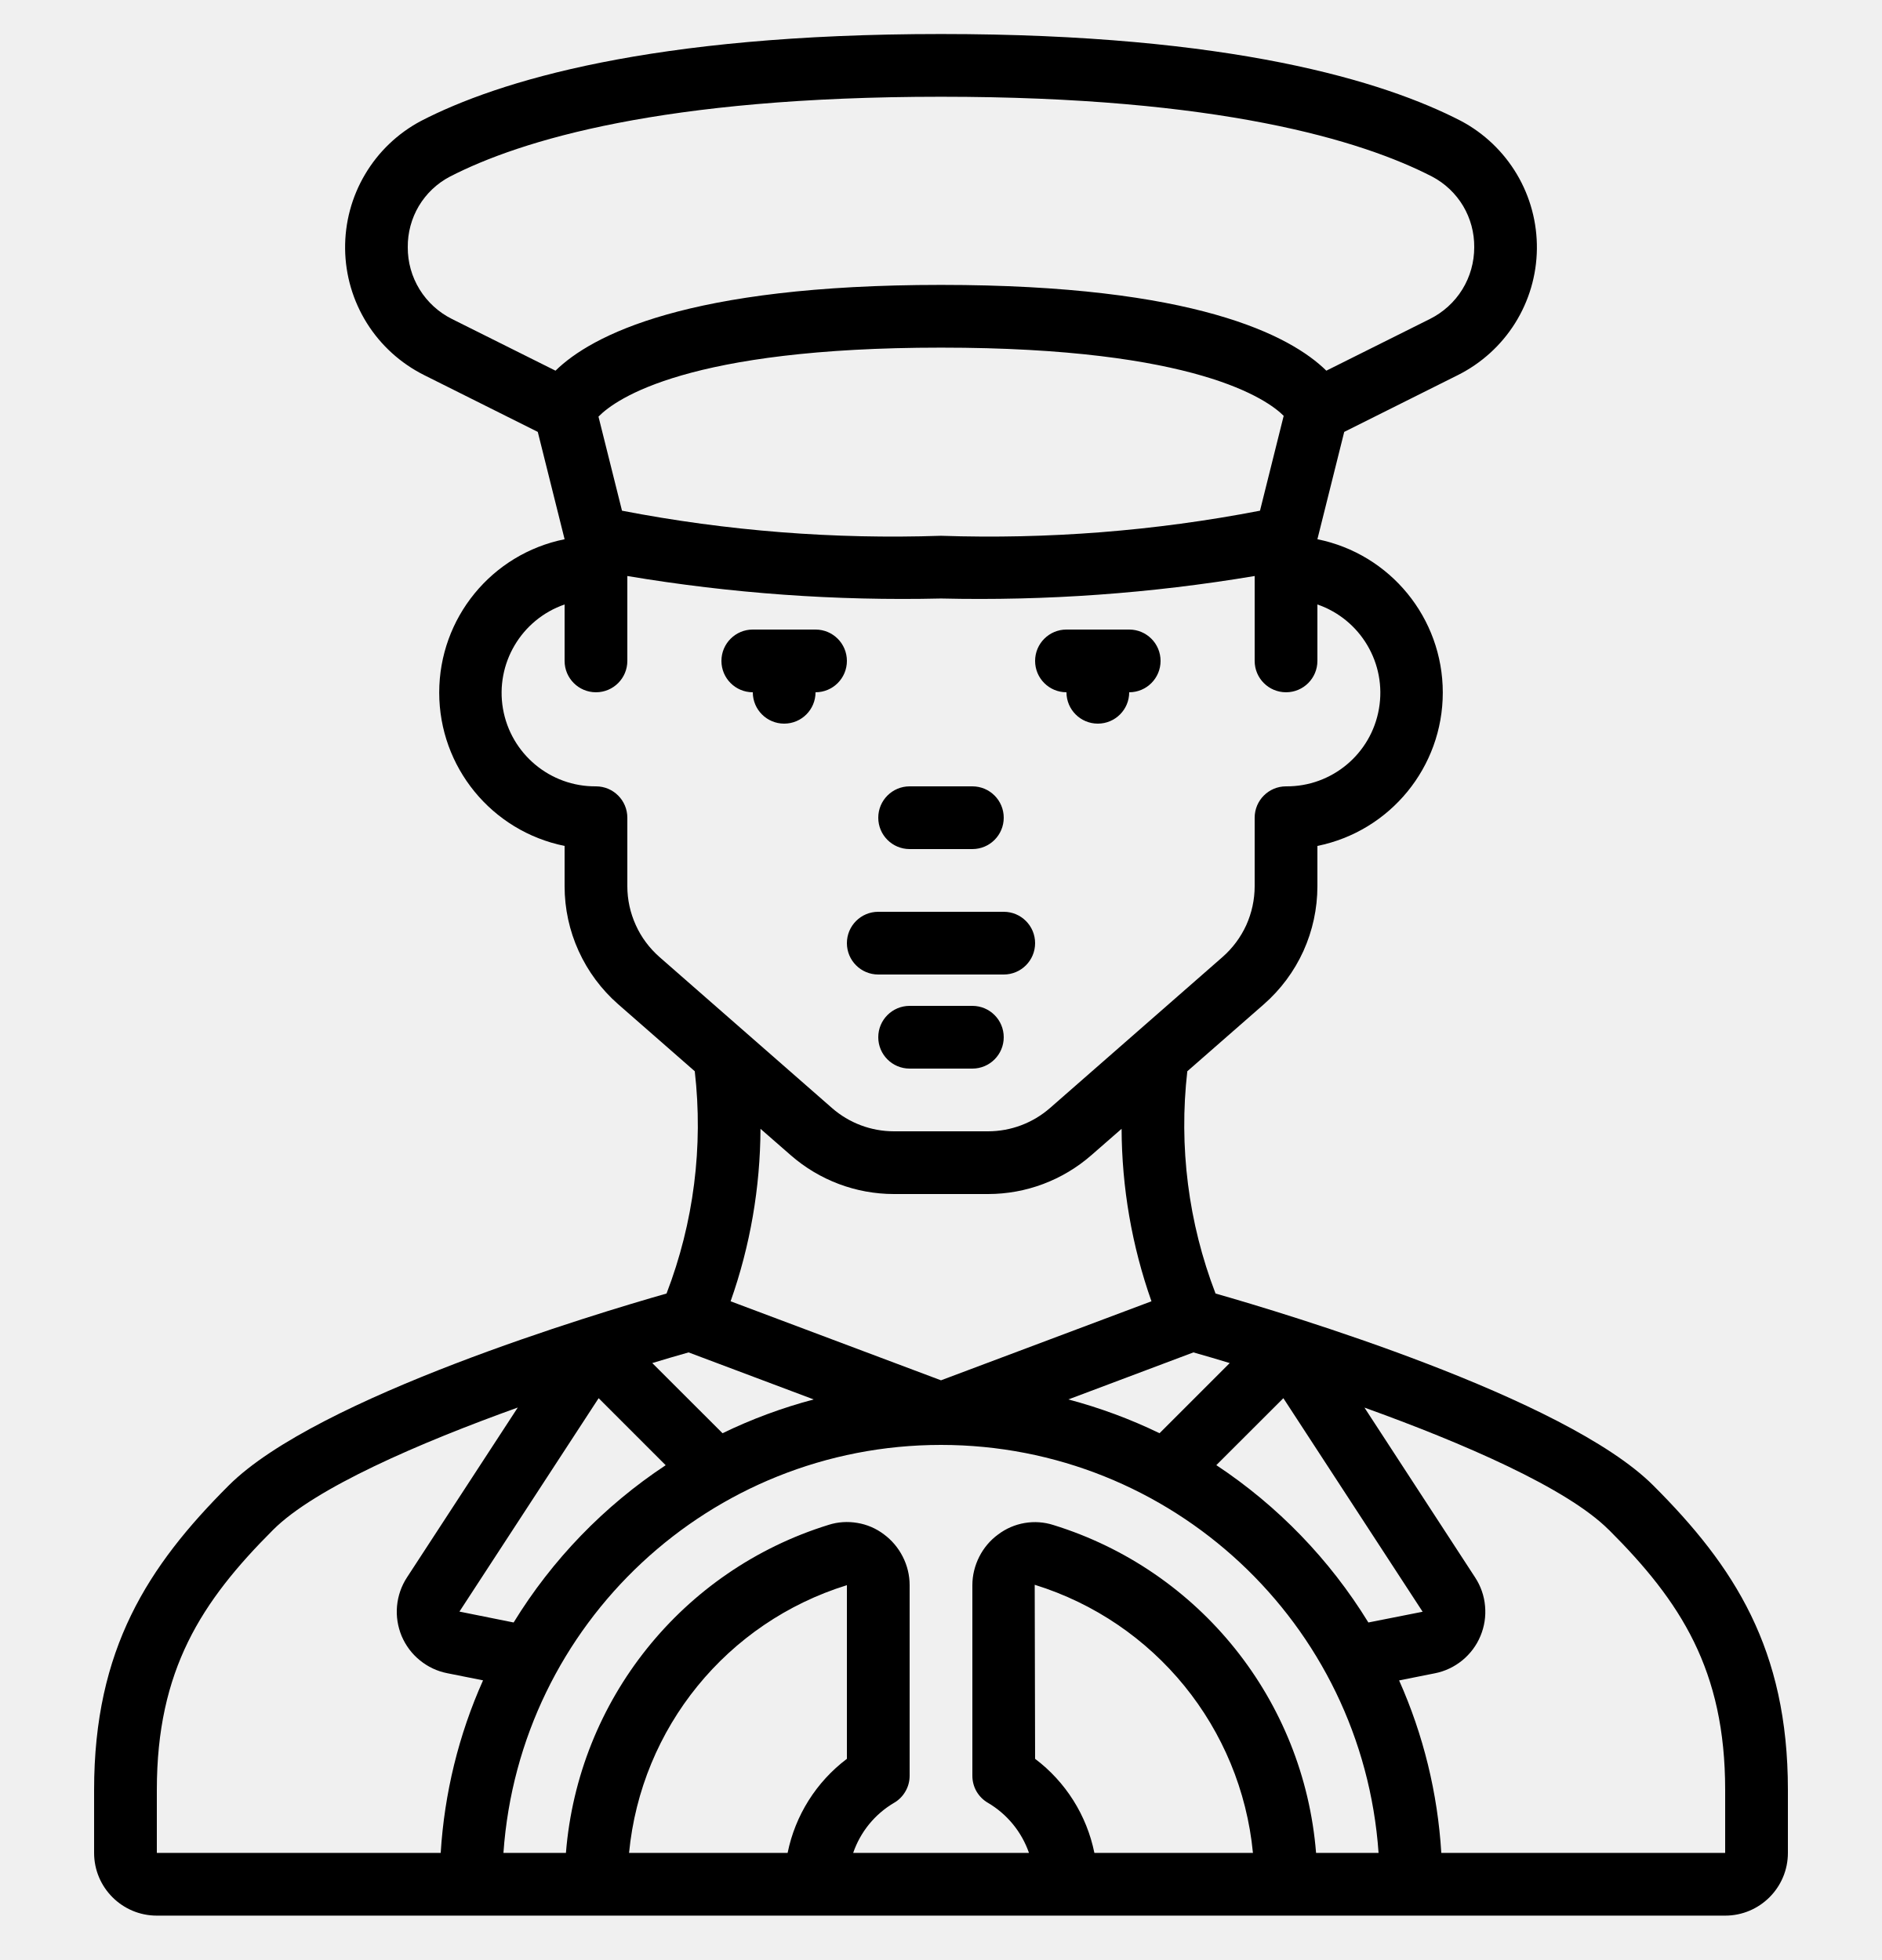
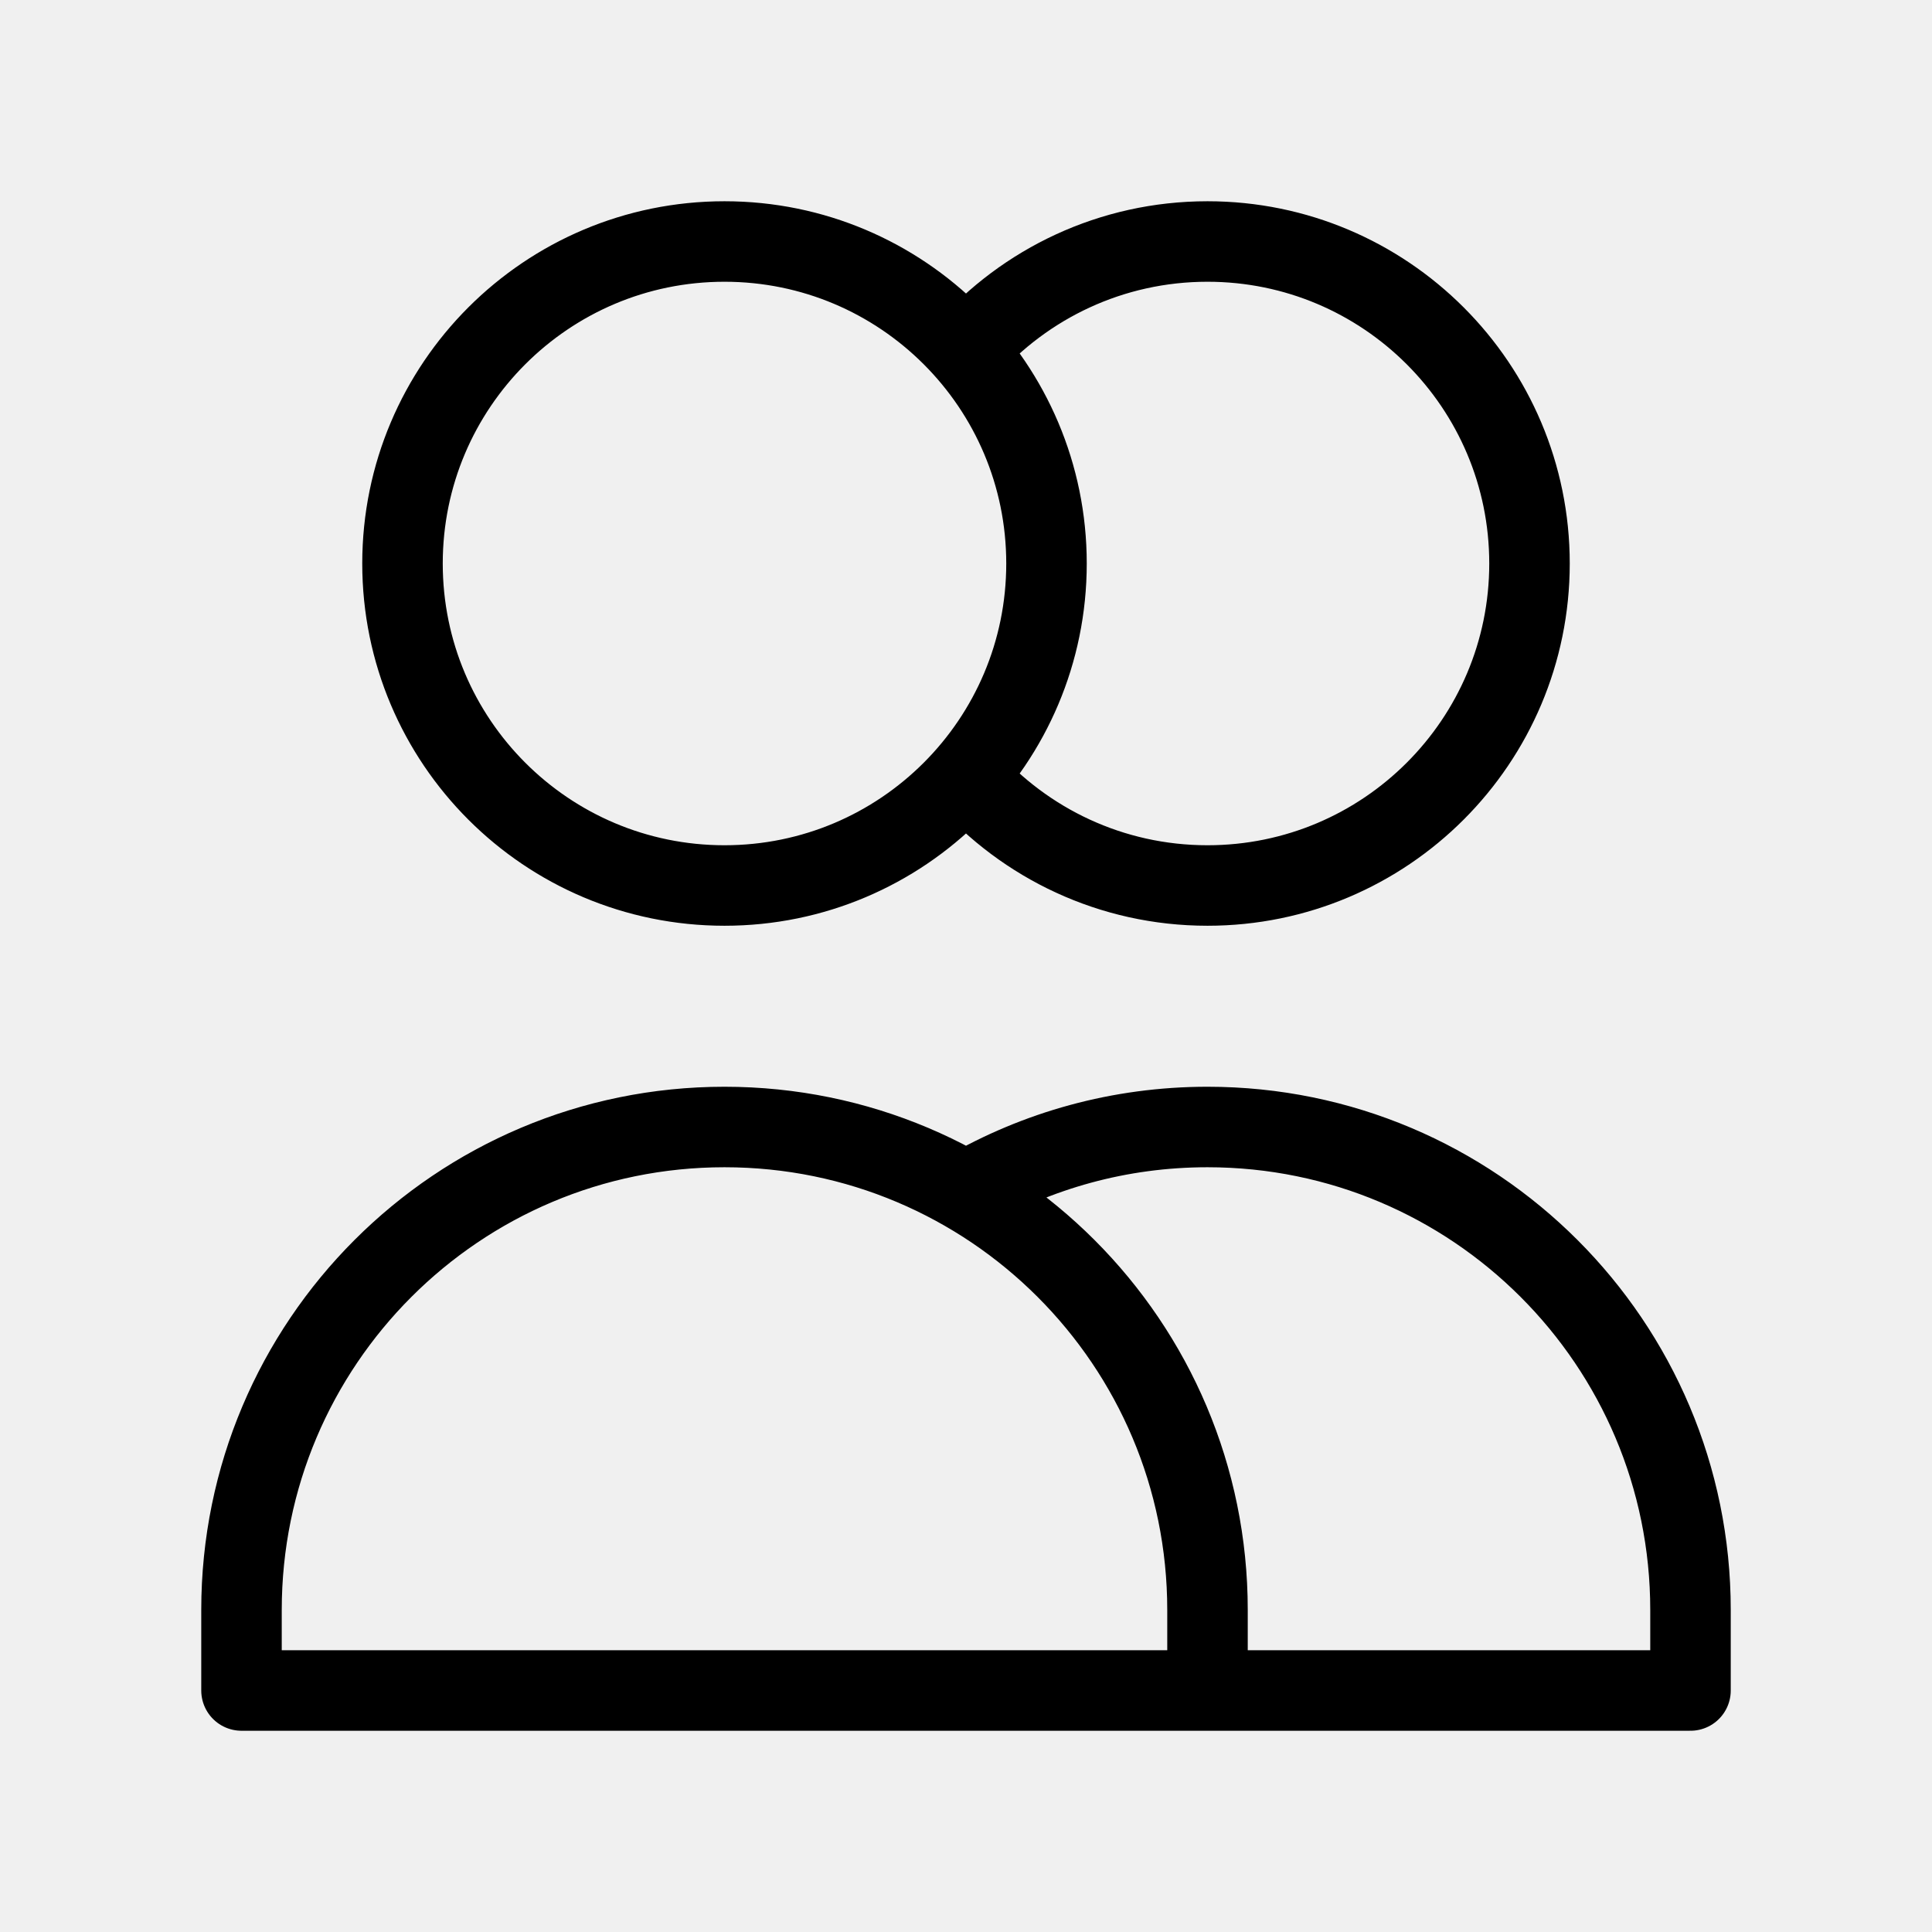
- <svg xmlns="http://www.w3.org/2000/svg" width="24" height="25" viewBox="0 0 24 25" fill="none">
-   <g clip-path="url(#clip0_607_1953)">
-     <path fill-rule="evenodd" clip-rule="evenodd" d="M11.2 12.43H12.8C13.021 12.43 13.2 12.251 13.2 12.03C13.2 11.809 13.021 11.63 12.8 11.63H11.2C10.979 11.63 10.8 11.809 10.8 12.03C10.8 12.251 10.979 12.43 11.2 12.43ZM12.4 12.83H11.6C11.379 12.83 11.2 13.009 11.2 13.23C11.2 13.451 11.379 13.63 11.6 13.63H12.4C12.621 13.63 12.8 13.451 12.8 13.23C12.8 13.009 12.621 12.83 12.4 12.83ZM10.8 8.43C10.8 8.209 10.621 8.03 10.4 8.03H9.6C9.379 8.03 9.2 8.209 9.2 8.43C9.2 8.651 9.379 8.83 9.6 8.83C9.6 9.051 9.779 9.23 10 9.23C10.221 9.23 10.4 9.051 10.4 8.83C10.621 8.83 10.8 8.651 10.8 8.43ZM13.6 8.83C13.6 9.051 13.779 9.23 14 9.23C14.221 9.23 14.4 9.051 14.4 8.83C14.621 8.83 14.8 8.651 14.8 8.43C14.8 8.209 14.621 8.03 14.4 8.03H13.6C13.379 8.03 13.2 8.209 13.2 8.43C13.2 8.651 13.379 8.83 13.6 8.83ZM11.6 10.83H12.4C12.621 10.83 12.8 10.651 12.8 10.43C12.8 10.209 12.621 10.03 12.4 10.03H11.6C11.379 10.03 11.2 10.209 11.2 10.43C11.2 10.651 11.379 10.83 11.6 10.83Z" fill="black" />
-     <path d="M2.917 18.947C1.886 19.977 1.2 21.034 1.2 22.83V23.634C1.2 24.075 1.558 24.434 2 24.434H22C22.442 24.434 22.8 24.075 22.8 23.634V22.83C22.8 21.032 22.114 19.977 21.083 18.947C19.957 17.822 16.385 16.751 15.501 16.499C15.154 15.597 15.031 14.624 15.141 13.664L16.118 12.809C16.332 12.621 16.504 12.39 16.622 12.13C16.739 11.871 16.8 11.589 16.8 11.304V10.79C17.73 10.601 18.399 9.783 18.399 8.834C18.399 7.884 17.73 7.066 16.8 6.878L17.142 5.509L18.59 4.785C18.89 4.635 19.143 4.406 19.321 4.122C19.499 3.838 19.595 3.511 19.599 3.176C19.603 2.841 19.515 2.511 19.344 2.223C19.173 1.935 18.926 1.699 18.63 1.542C17.65 1.036 15.704 0.434 12 0.434C8.296 0.434 6.35 1.036 5.37 1.542C5.074 1.699 4.827 1.934 4.656 2.223C4.485 2.511 4.397 2.841 4.401 3.176C4.405 3.511 4.501 3.838 4.679 4.122C4.857 4.406 5.11 4.635 5.41 4.785L6.858 5.509L7.2 6.878C6.269 7.066 5.601 7.884 5.601 8.834C5.601 9.783 6.269 10.601 7.2 10.79V11.304C7.2 11.589 7.261 11.871 7.379 12.13C7.497 12.39 7.669 12.621 7.883 12.809L8.86 13.664C8.97 14.624 8.847 15.597 8.5 16.499C7.615 16.751 4.043 17.822 2.917 18.947ZM5.62 23.634H2V22.83C2 21.302 2.567 20.428 3.483 19.513C4.016 18.98 5.344 18.406 6.603 17.953L5.19 20.12C5.118 20.23 5.075 20.355 5.063 20.486C5.051 20.616 5.072 20.747 5.122 20.868C5.173 20.988 5.252 21.095 5.354 21.177C5.455 21.26 5.575 21.317 5.704 21.342L6.16 21.433C5.849 22.128 5.667 22.874 5.62 23.634ZM7.634 17.834L8.489 18.689C7.704 19.208 7.042 19.893 6.55 20.695L5.859 20.556L7.634 17.834ZM10.8 22.434C10.41 22.728 10.141 23.155 10.044 23.634H8.022C8.175 22.039 9.27 20.693 10.8 20.219V22.434ZM13.956 23.634C13.859 23.155 13.59 22.728 13.2 22.434L13.195 20.214C14.727 20.689 15.824 22.037 15.978 23.634H13.956ZM16.783 23.634C16.627 21.686 15.3 20.03 13.434 19.452C13.316 19.414 13.19 19.405 13.067 19.426C12.944 19.447 12.828 19.497 12.729 19.572C12.627 19.646 12.545 19.744 12.488 19.856C12.431 19.969 12.4 20.093 12.4 20.219V22.65C12.4 22.72 12.418 22.789 12.453 22.85C12.489 22.911 12.539 22.961 12.6 22.996C12.844 23.14 13.029 23.366 13.122 23.634H10.88C10.972 23.366 11.156 23.14 11.4 22.996C11.461 22.961 11.511 22.911 11.546 22.85C11.582 22.789 11.6 22.72 11.6 22.65V20.219C11.6 20.093 11.57 19.968 11.512 19.855C11.455 19.743 11.373 19.645 11.271 19.57C11.172 19.495 11.056 19.445 10.933 19.425C10.81 19.404 10.684 19.412 10.566 19.45C8.699 20.028 7.373 21.685 7.217 23.634H6.42C6.625 20.703 9.062 18.43 12 18.43C14.938 18.43 17.375 20.703 17.58 23.634L16.783 23.634ZM9.317 16.598C9.567 15.891 9.695 15.147 9.698 14.398L10.084 14.735C10.449 15.054 10.916 15.23 11.4 15.23H12.6C13.084 15.23 13.552 15.054 13.917 14.735L14.303 14.398C14.306 15.147 14.434 15.891 14.684 16.598L12 17.606L9.317 16.598ZM20.517 19.513C21.433 20.428 22 21.302 22 22.83V23.634H18.38C18.334 22.874 18.152 22.129 17.842 21.434L18.298 21.343C18.426 21.318 18.546 21.261 18.648 21.178C18.749 21.095 18.829 20.989 18.879 20.868C18.93 20.747 18.95 20.616 18.938 20.486C18.927 20.355 18.883 20.23 18.811 20.12L17.4 17.954C18.656 18.406 19.984 18.98 20.517 19.514L20.517 19.513ZM18.142 20.558L17.45 20.695C16.958 19.893 16.296 19.208 15.511 18.688L16.366 17.834L18.142 20.558ZM15.219 17.25C15.374 17.294 15.528 17.339 15.682 17.386L14.787 18.281C14.414 18.1 14.024 17.956 13.624 17.85L15.219 17.25ZM7.084 4.728L5.764 4.069C5.594 3.984 5.451 3.854 5.351 3.692C5.251 3.53 5.199 3.344 5.2 3.154C5.198 2.969 5.247 2.787 5.341 2.628C5.436 2.469 5.573 2.339 5.737 2.253C6.64 1.788 8.456 1.234 12 1.234C15.543 1.234 17.362 1.788 18.264 2.253C18.427 2.339 18.564 2.469 18.659 2.628C18.753 2.787 18.802 2.969 18.8 3.154C18.8 3.344 18.748 3.53 18.648 3.692C18.548 3.854 18.404 3.984 18.234 4.069L16.914 4.728C16.458 4.28 15.24 3.634 12 3.634C8.76 3.634 7.542 4.28 7.084 4.728ZM16.37 5.304L16.068 6.514C14.728 6.773 13.364 6.88 12 6.834C10.636 6.88 9.272 6.773 7.932 6.514L7.632 5.314C7.857 5.084 8.78 4.434 12 4.434C15.264 4.434 16.168 5.102 16.37 5.304ZM8.41 12.207C8.282 12.094 8.178 11.956 8.108 11.8C8.037 11.644 8 11.475 8 11.304V10.43C8 10.209 7.821 10.03 7.6 10.03C7.016 10.035 6.514 9.616 6.414 9.04C6.315 8.464 6.648 7.901 7.2 7.71V8.43C7.2 8.651 7.379 8.83 7.6 8.83C7.821 8.83 8 8.651 8 8.43V7.347C9.321 7.569 10.661 7.665 12 7.634C13.339 7.665 14.679 7.569 16 7.347V8.43C16 8.651 16.179 8.83 16.4 8.83C16.621 8.83 16.8 8.651 16.8 8.43V7.71C17.352 7.901 17.685 8.464 17.585 9.04C17.486 9.616 16.984 10.035 16.4 10.03C16.179 10.03 16 10.209 16 10.43V11.304C16 11.475 15.963 11.644 15.893 11.8C15.822 11.955 15.719 12.094 15.59 12.207L13.39 14.133C13.171 14.324 12.891 14.43 12.6 14.43H11.4C11.109 14.43 10.828 14.324 10.61 14.133L8.41 12.207ZM10.377 17.85C9.976 17.956 9.587 18.1 9.214 18.281L8.318 17.386C8.472 17.339 8.626 17.294 8.781 17.25L10.377 17.85Z" fill="black" />
-   </g>
-   <defs>
-     <clipPath id="clip0_607_1953">
-       <rect width="24" height="24" fill="white" transform="translate(0 0.433594)" />
-     </clipPath>
-   </defs>
+ <svg xmlns="http://www.w3.org/2000/svg" width="24" height="24" viewBox="0 0 24 24" fill="none">
+   <path d="M12 4.354C12.733 3.524 13.805 3 15 3C17.209 3 19 4.791 19 7C19 9.209 17.209 11 15 11C13.805 11 12.733 10.476 12 9.646M15 21H3V20C3 16.686 5.686 14 9 14C12.314 14 15 16.686 15 20V21ZM15 21H21V20C21 16.686 18.314 14 15 14C13.907 14 12.883 14.292 12 14.803M13 7C13 9.209 11.209 11 9 11C6.791 11 5 9.209 5 7C5 4.791 6.791 3 9 3C11.209 3 13 4.791 13 7Z" stroke="black" stroke-linecap="round" stroke-linejoin="round" />
</svg>
